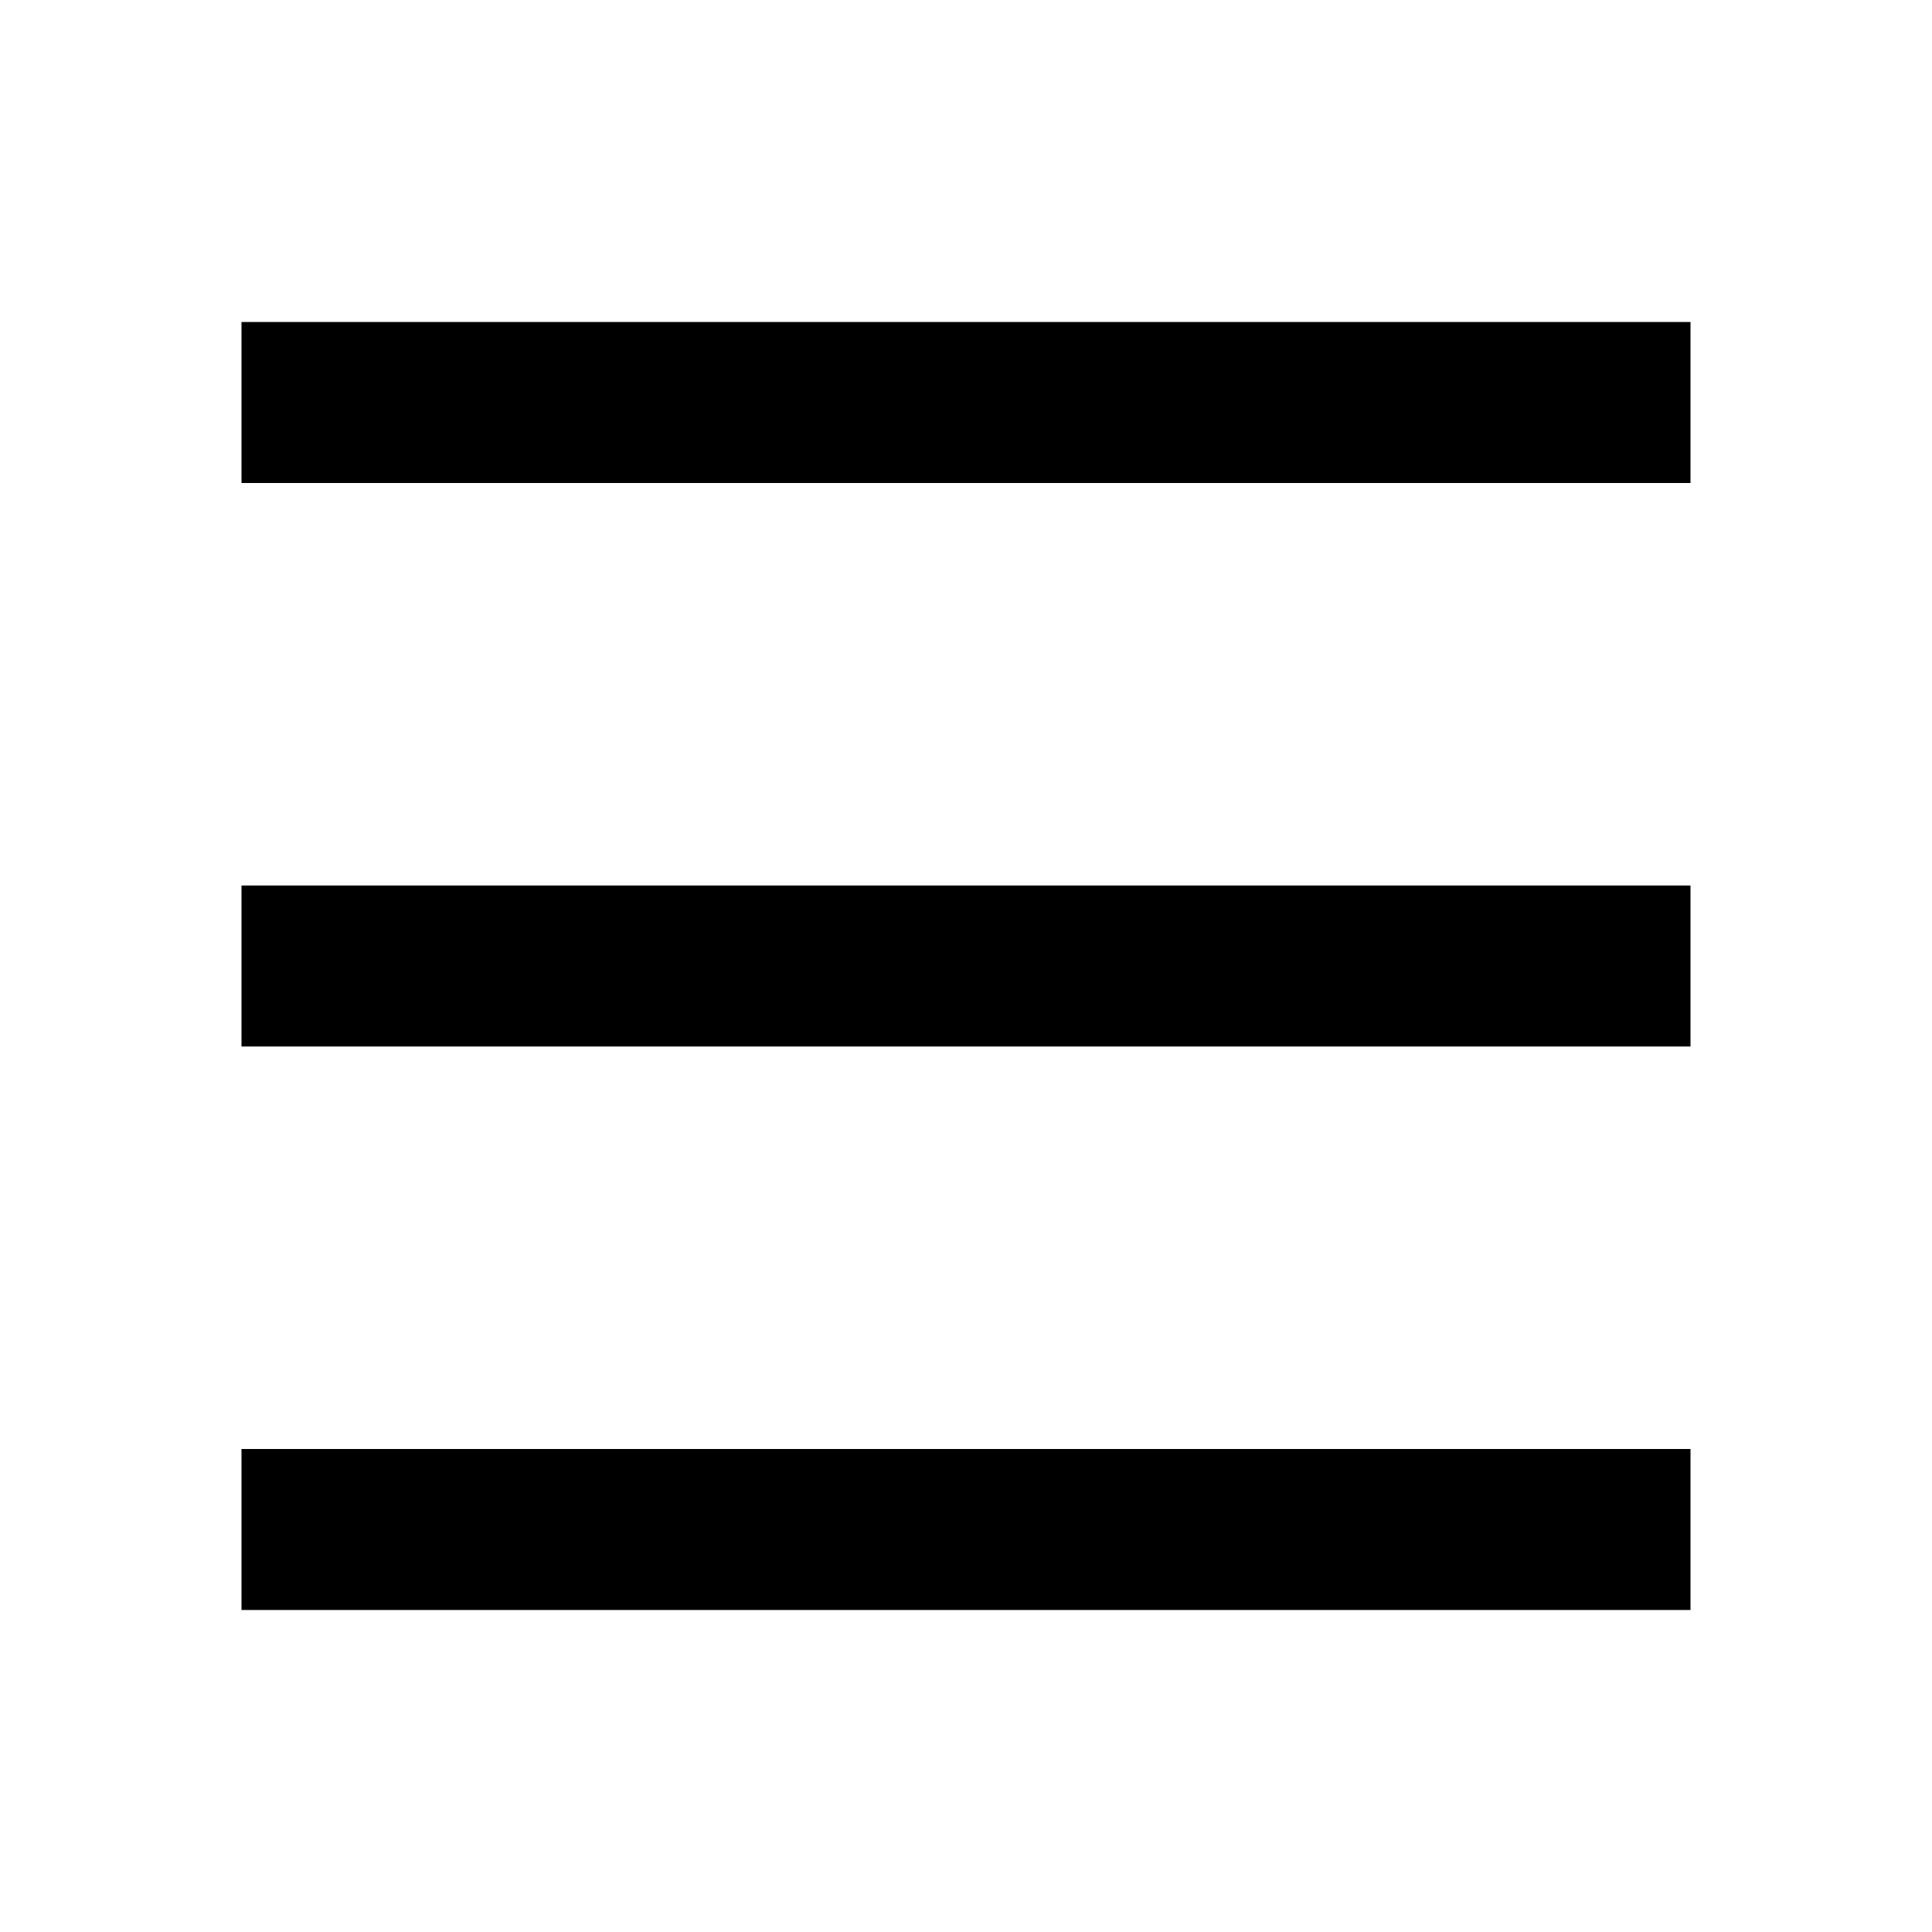
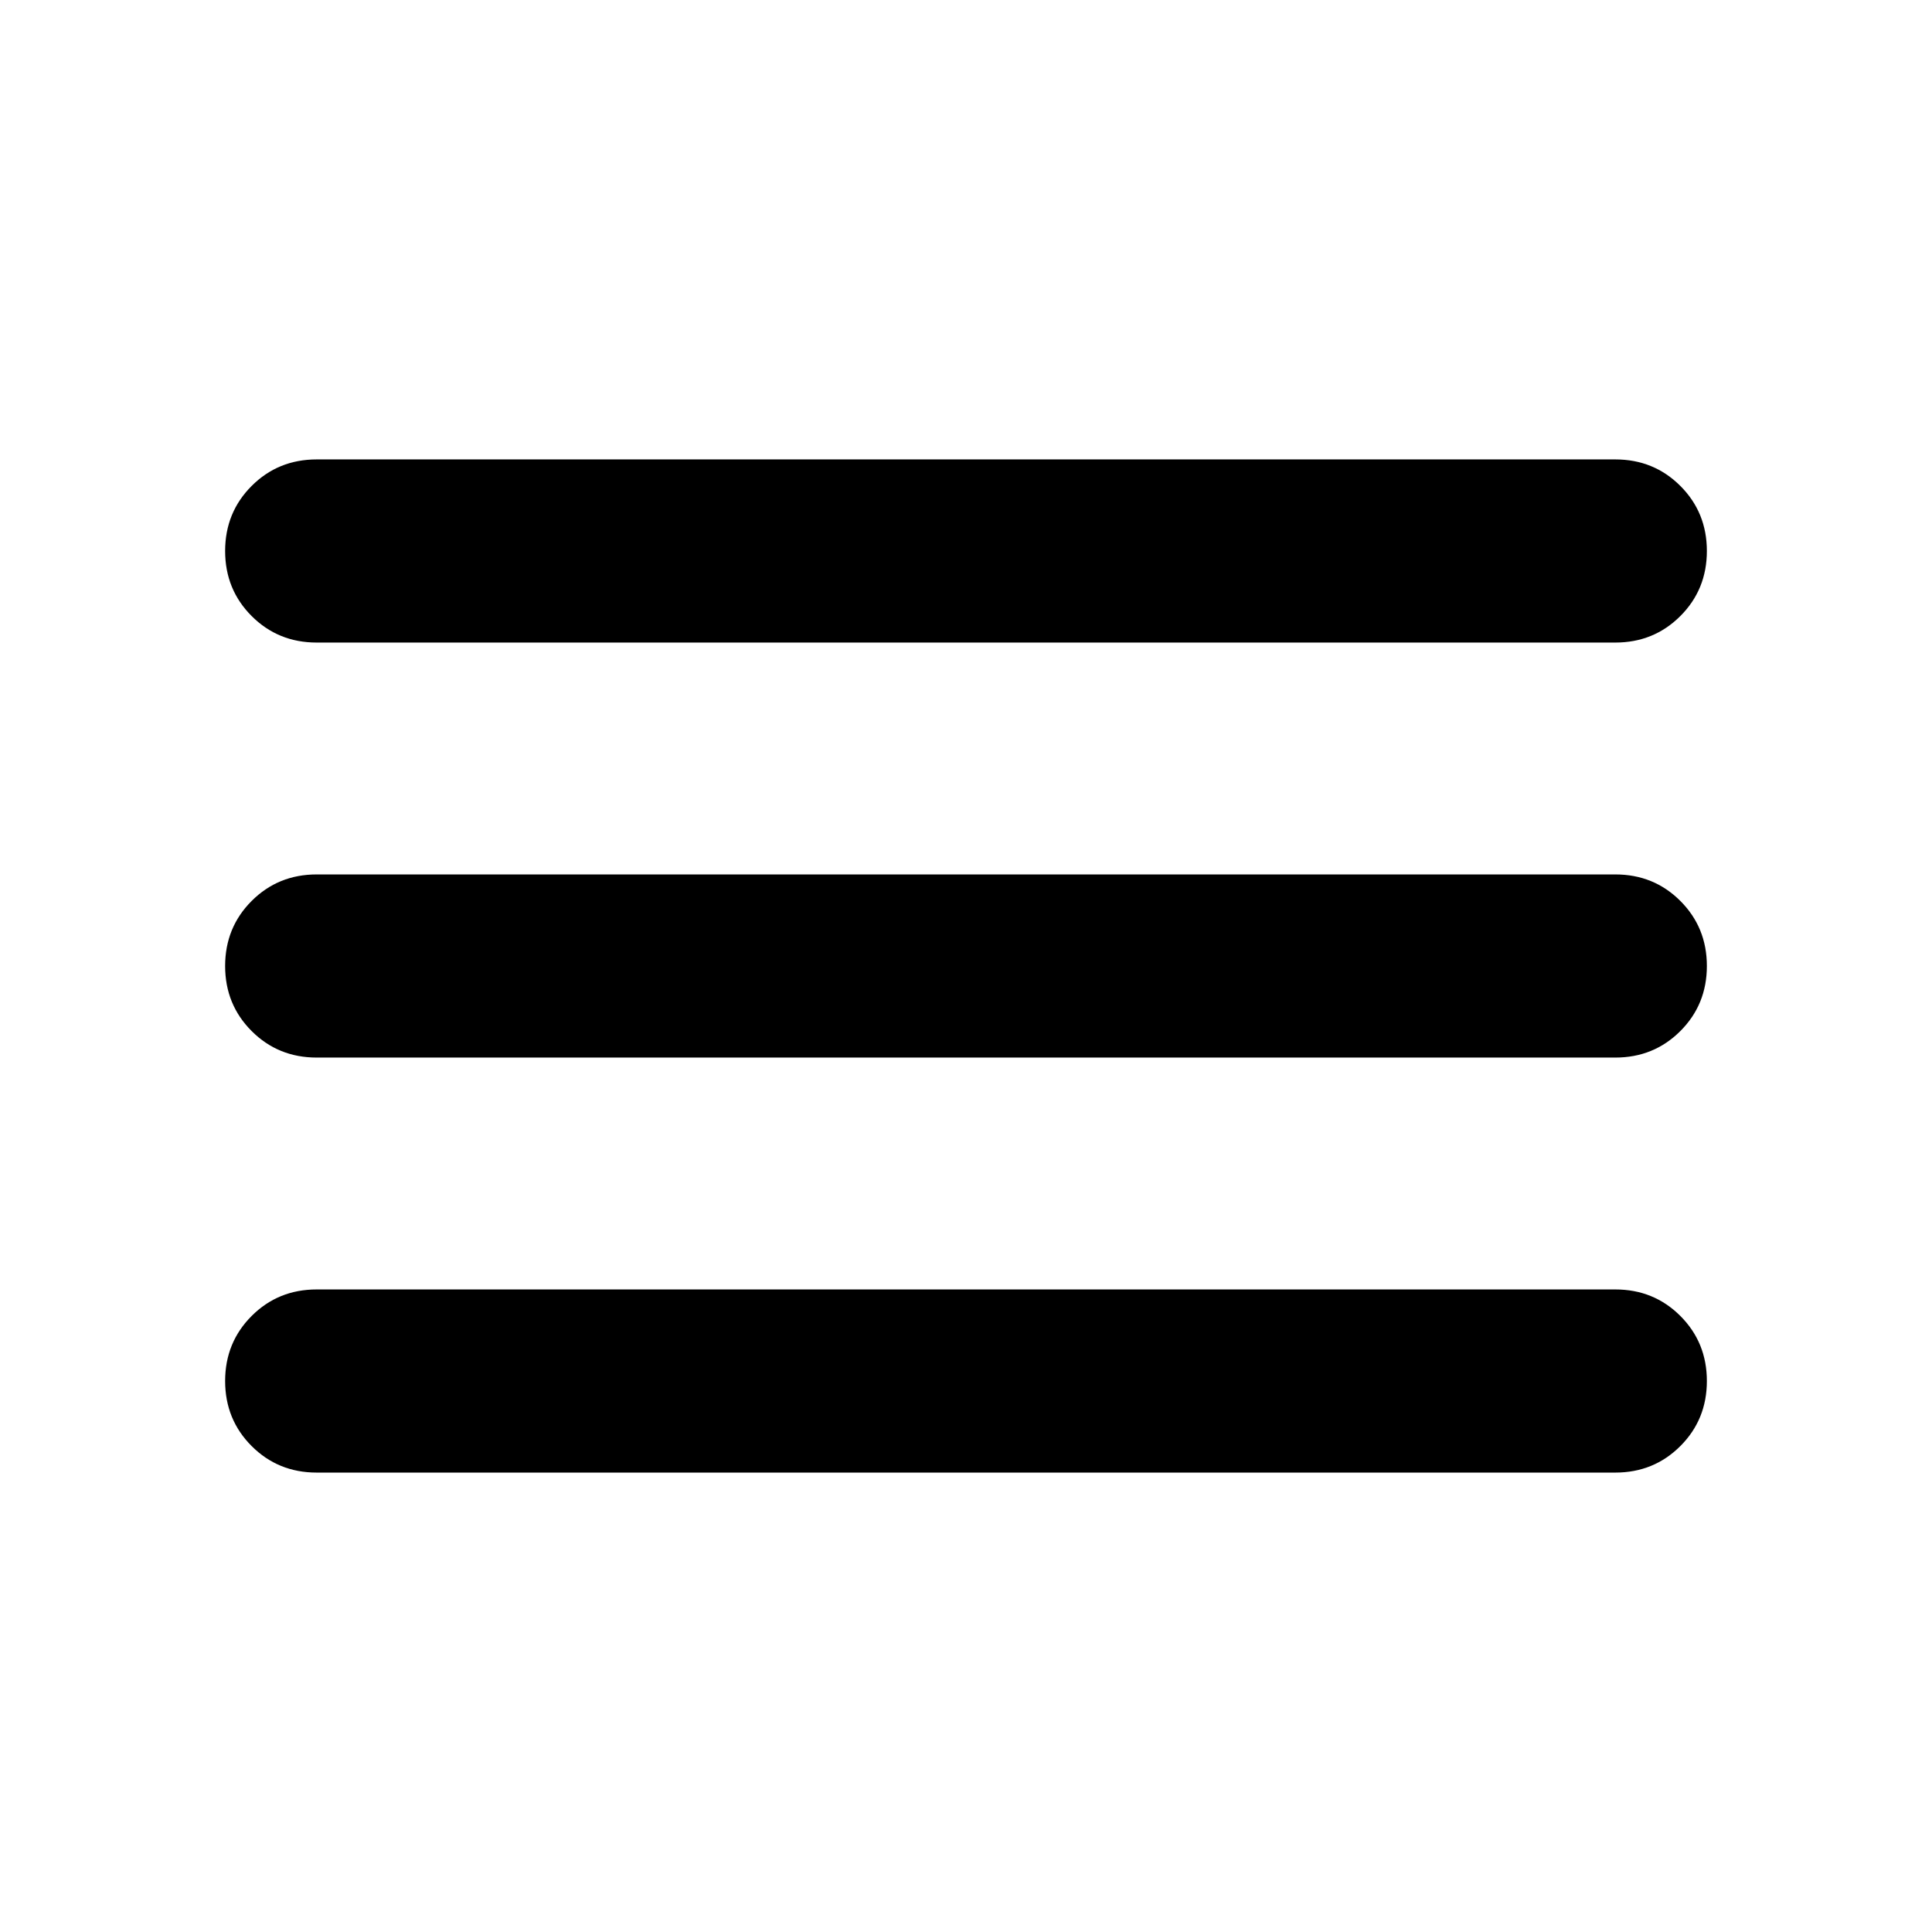
- <svg xmlns="http://www.w3.org/2000/svg" viewBox="0 0 24 24" width="24" height="24" fill="currentColor">
-   <path fill="none" d="M0 0h24v24H0z" />
-   <path d="M3 4h18v2H3V4zm0 7h18v2H3v-2zm0 7h18v2H3v-2z" />
+ <svg xmlns="http://www.w3.org/2000/svg" height="24" viewBox="0 -960 960 960" width="24">
+   <path d="M157.37-228.282q-19.153 0-32.327-13.174t-13.174-32.326q0-19.153 13.174-32.327t32.327-13.174h645.26q19.153 0 32.327 13.174t13.174 32.327q0 19.152-13.174 32.326t-32.327 13.174H157.37Zm0-206.218q-19.153 0-32.327-13.174T111.869-480q0-19.152 13.174-32.326T157.37-525.5h645.26q19.153 0 32.327 13.174T848.131-480q0 19.152-13.174 32.326T802.63-434.5H157.37Zm0-206.217q-19.153 0-32.327-13.174t-13.174-32.327q0-19.152 13.174-32.326t32.327-13.174h645.26q19.153 0 32.327 13.174t13.174 32.326q0 19.153-13.174 32.327t-32.327 13.174H157.37Z" />
</svg>
